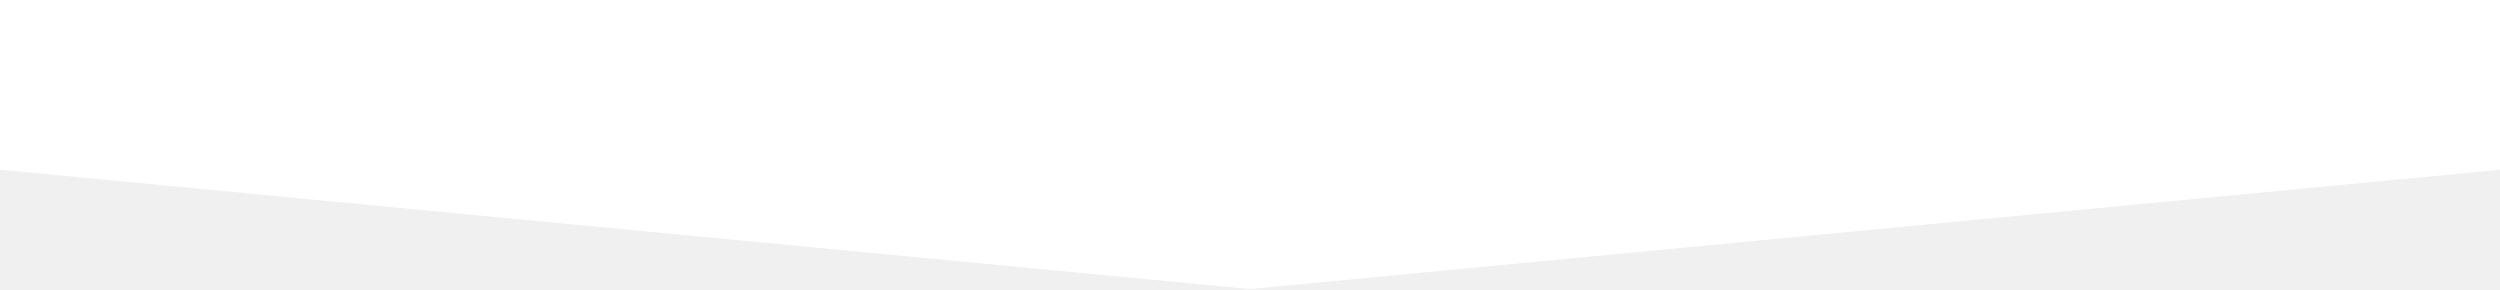
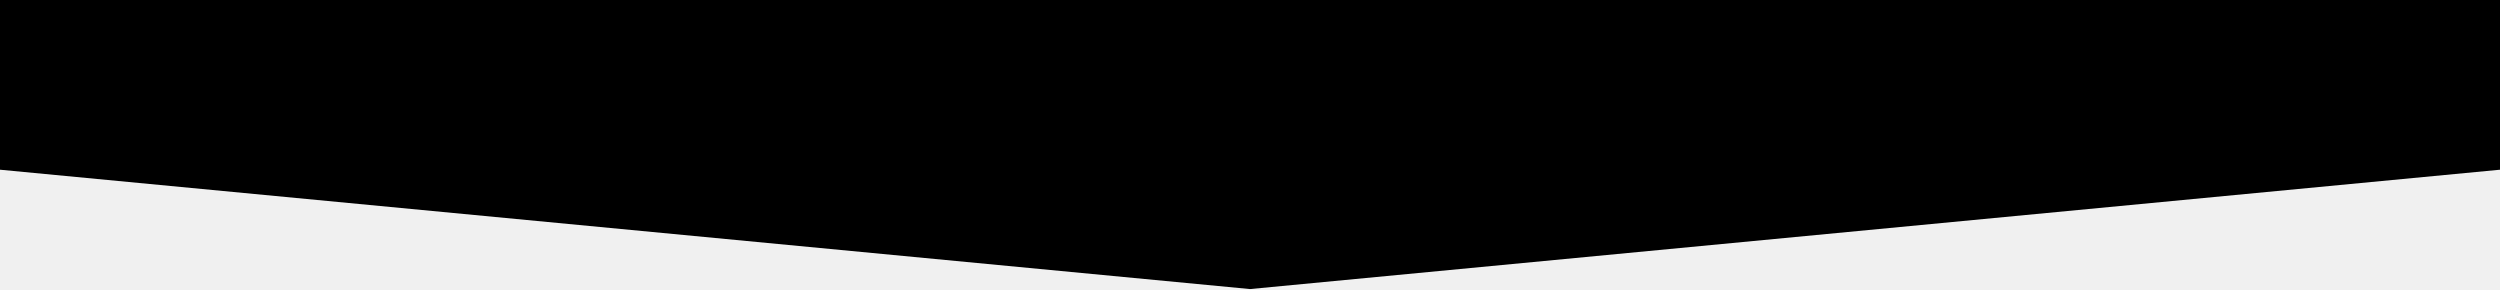
<svg xmlns="http://www.w3.org/2000/svg" version="1.1" id="Layer_1" x="0px" y="0px" width="320px" height="37px" viewBox="0 12.452 320 37" enable-background="new 0 12.452 320 37" xml:space="preserve">
-   <polygon fill="#ffffff" points="320,12.452 0,12.452 0,34.175 160,49.452 320,34.175 " />
+   <polygon fill="#000000" points="320,12.452 0,12.452 0,34.175 160,49.452 320,34.175 " />
</svg>
